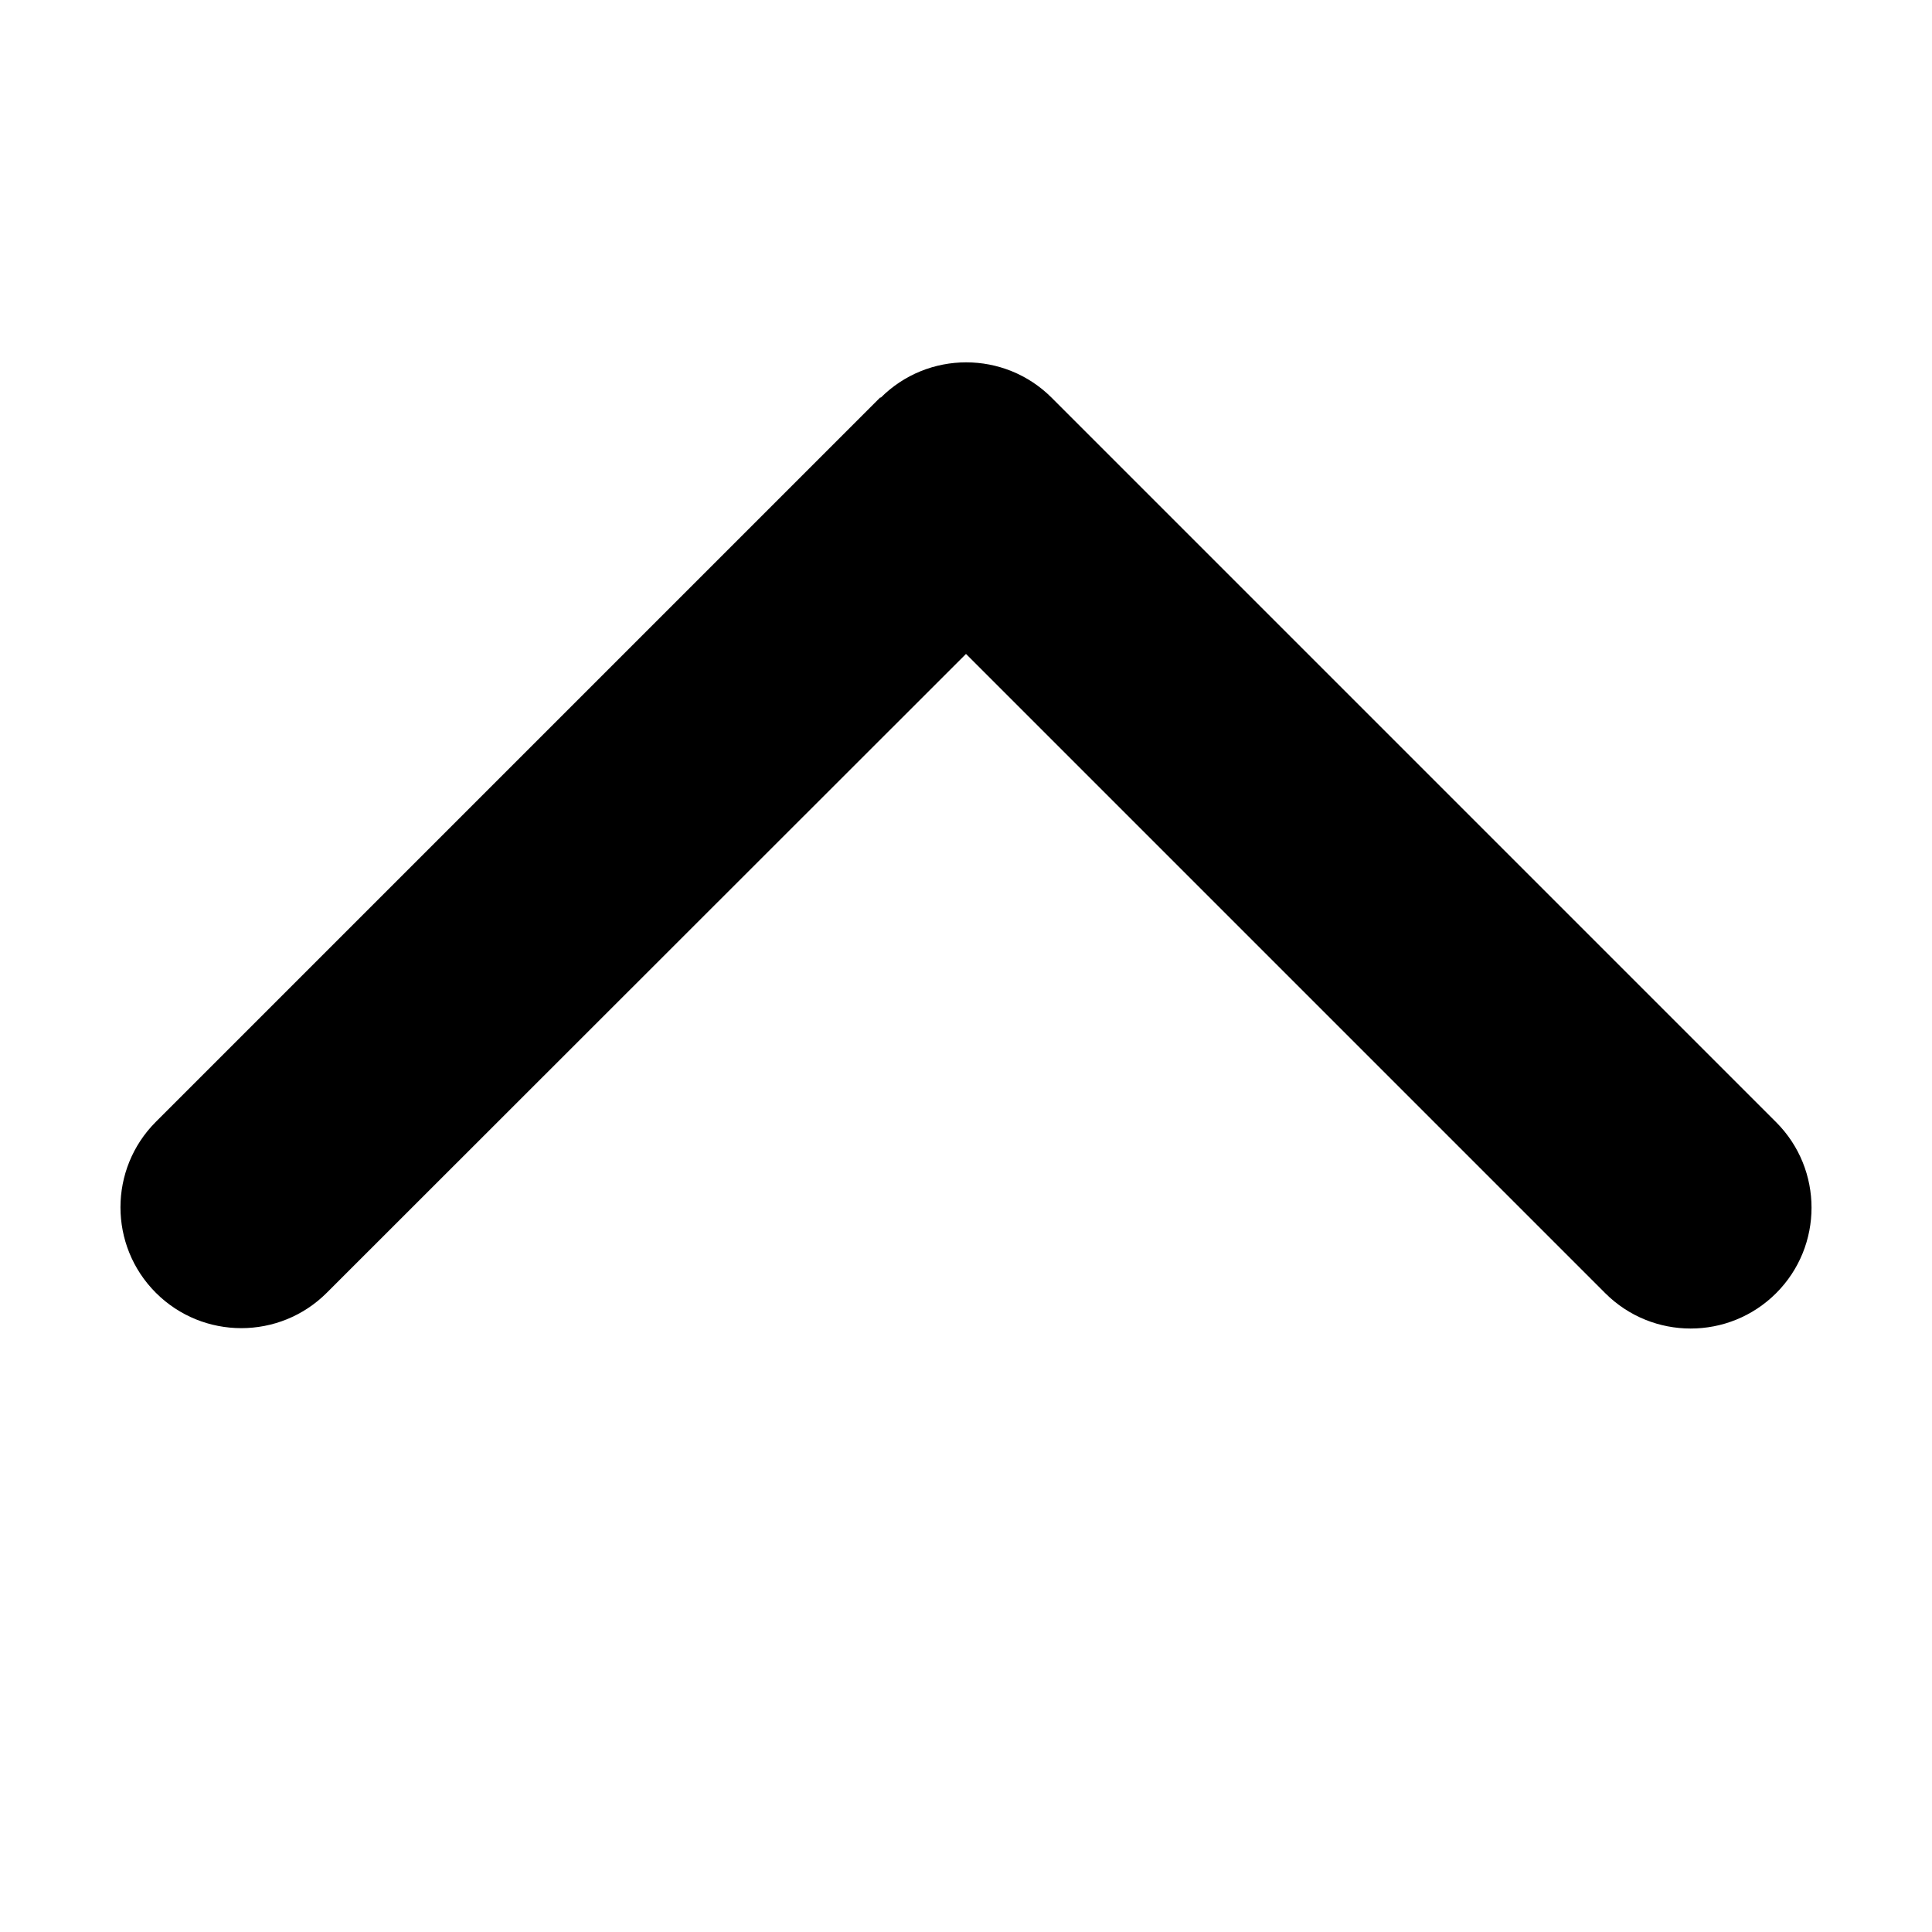
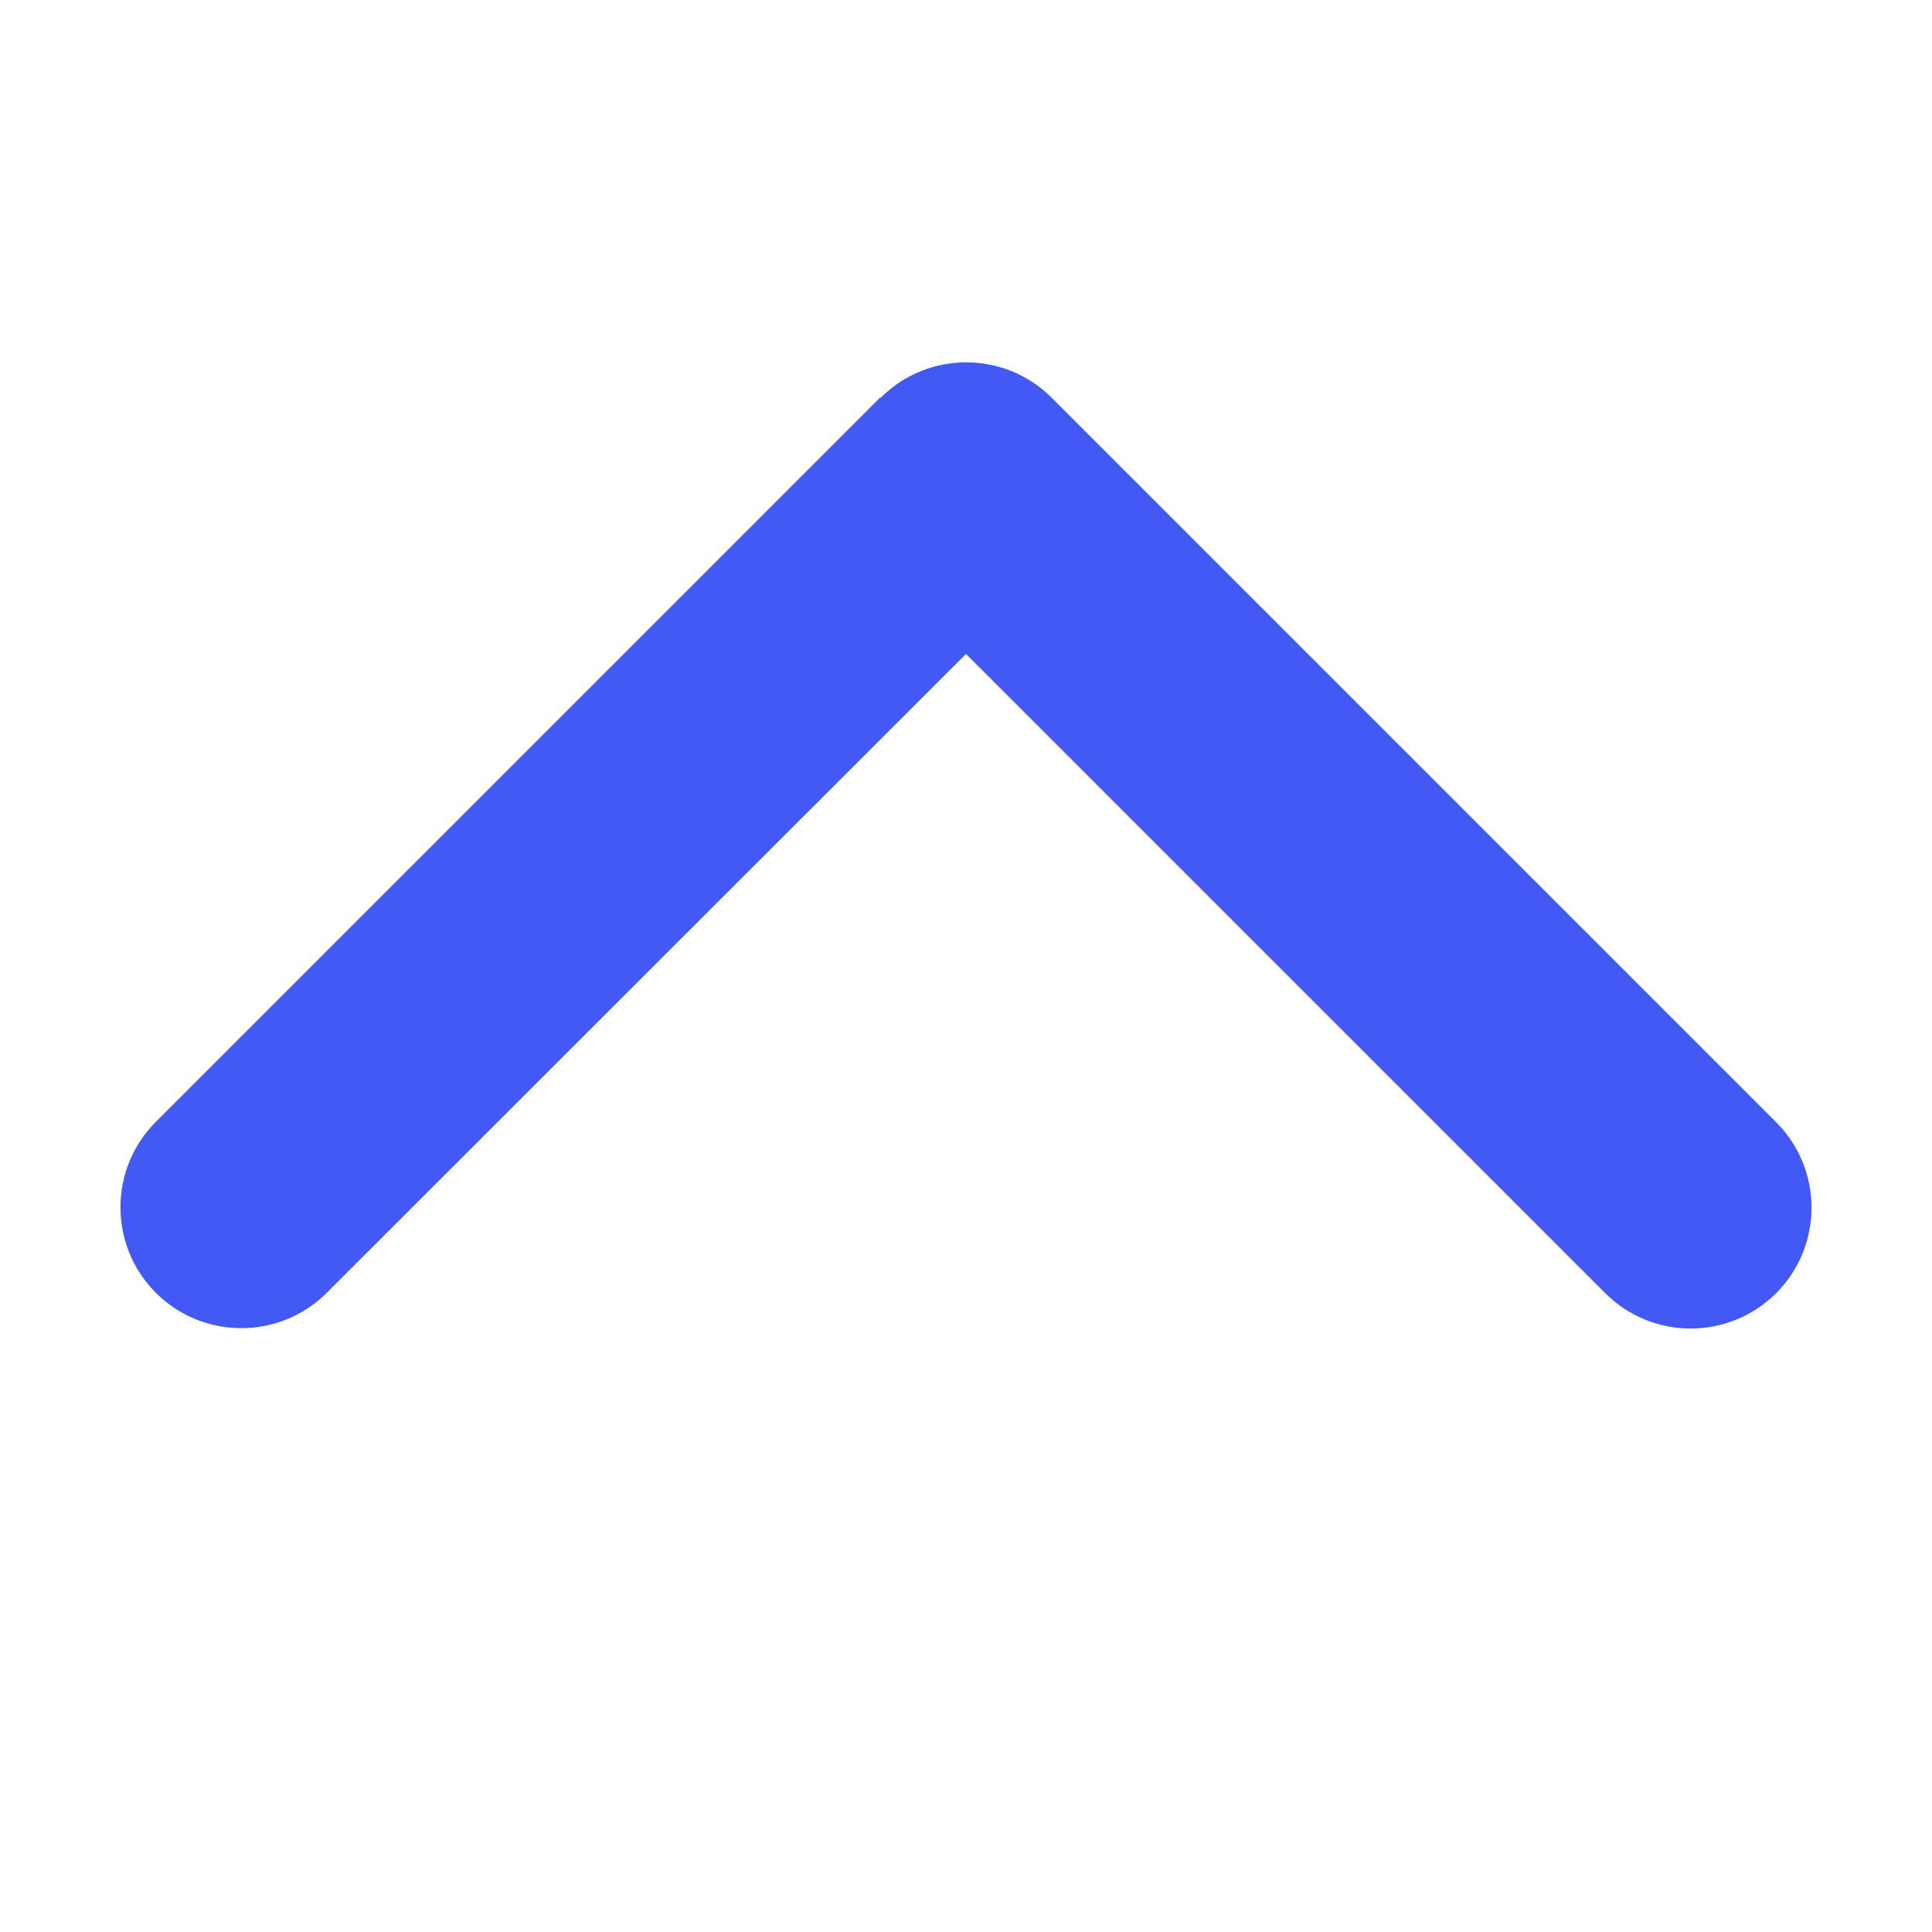
<svg xmlns="http://www.w3.org/2000/svg" viewBox="0 0 512 512">
-   <path d="M233.4 105.4c12.5-12.5 32.8-12.5 45.3 0l192 192c12.5 12.5 12.5 32.8 0 45.3s-32.8 12.5-45.3 0L256 173.3 86.6 342.6c-12.5 12.5-32.8 12.5-45.3 0s-12.5-32.8 0-45.3l192-192z" />
+   <path fill="#4359F5" d="M233.4 105.4c12.5-12.5 32.8-12.5 45.3 0l192 192c12.5 12.5 12.5 32.8 0 45.3s-32.8 12.5-45.3 0L256 173.3 86.6 342.6c-12.5 12.5-32.8 12.5-45.3 0s-12.5-32.8 0-45.3l192-192z" />
</svg>
